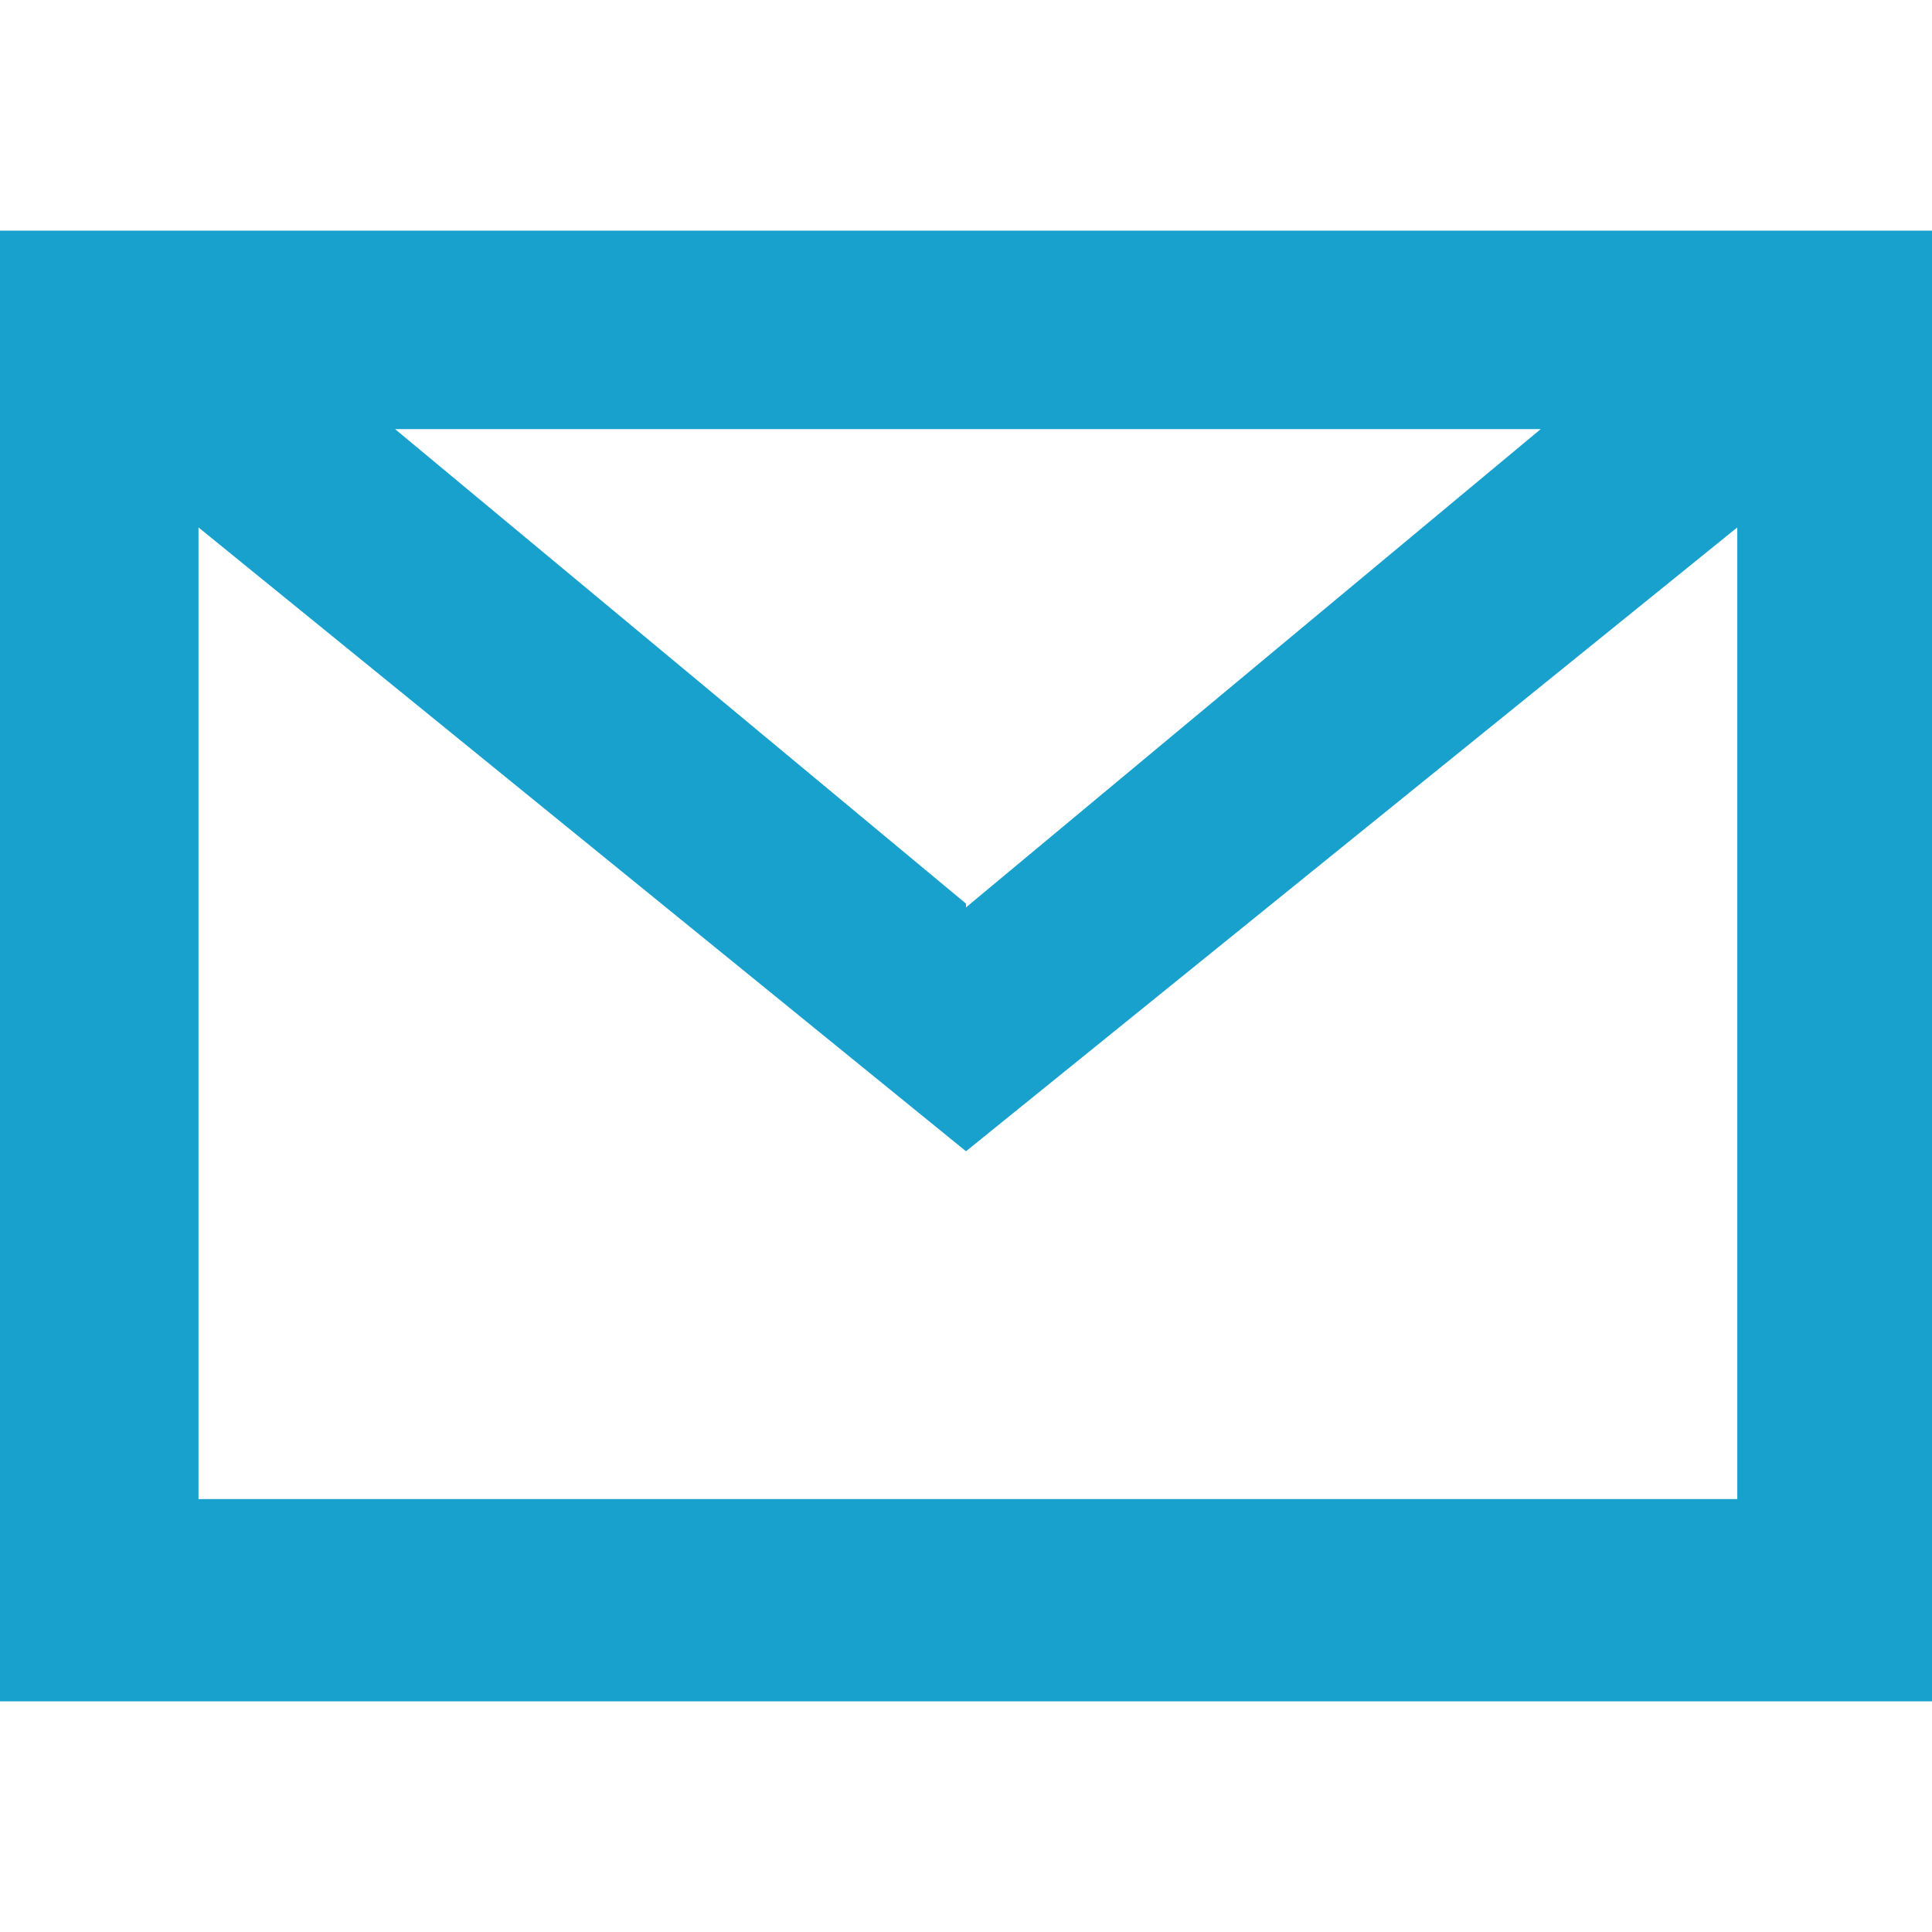
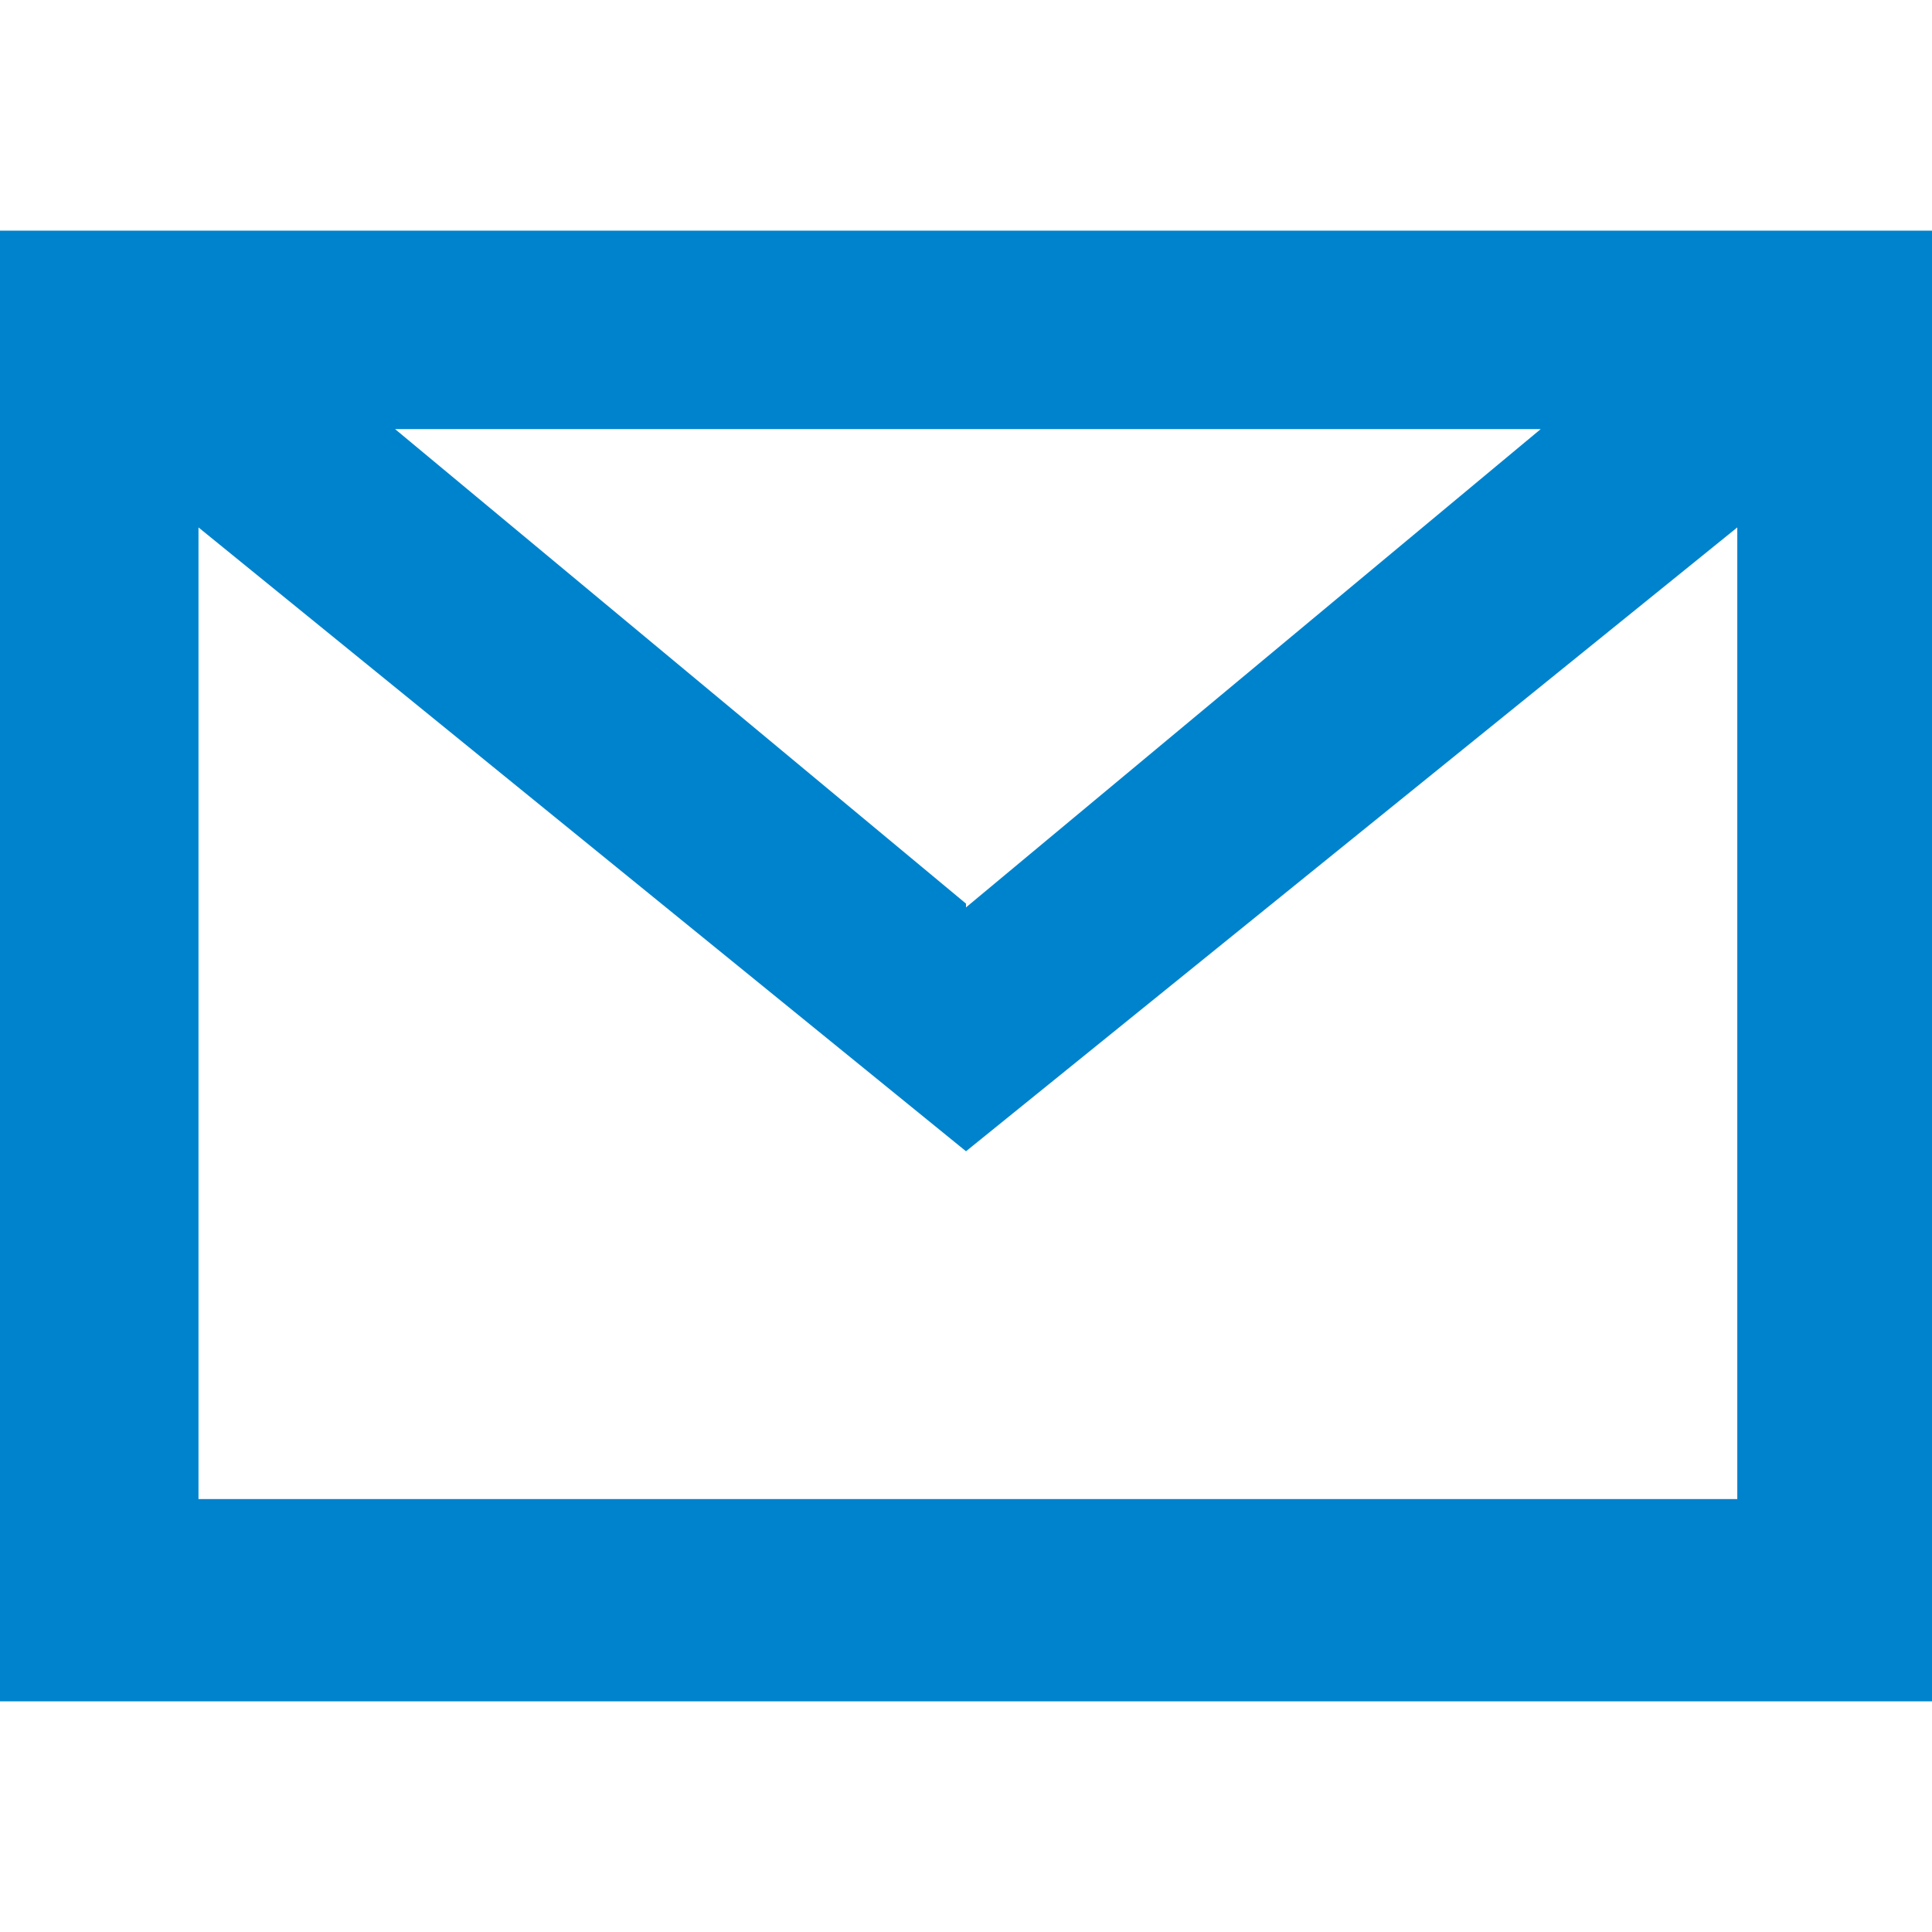
<svg xmlns="http://www.w3.org/2000/svg" version="1.0" id="Layer_1" x="0px" y="0px" width="1024px" height="1024px" viewBox="0 0 1024 1024" enable-background="new 0 0 1024 1024" xml:space="preserve">
-   <path fill="#19a1ce" d="M1024,122.239v779.523H0V122.239H1024z M209.409,227.445L512,478.936v2.004l304.595-253.495H209.409z M920.798,794.552  V279.546L512,610.192L105.205,279.546v515.007H920.798z" />
+   <path fill="#0083CD" d="M1024,122.239v779.523H0V122.239H1024z M209.409,227.445L512,478.936v2.004l304.595-253.495H209.409z M920.798,794.552  V279.546L512,610.192L105.205,279.546v515.007H920.798z" />
</svg>
